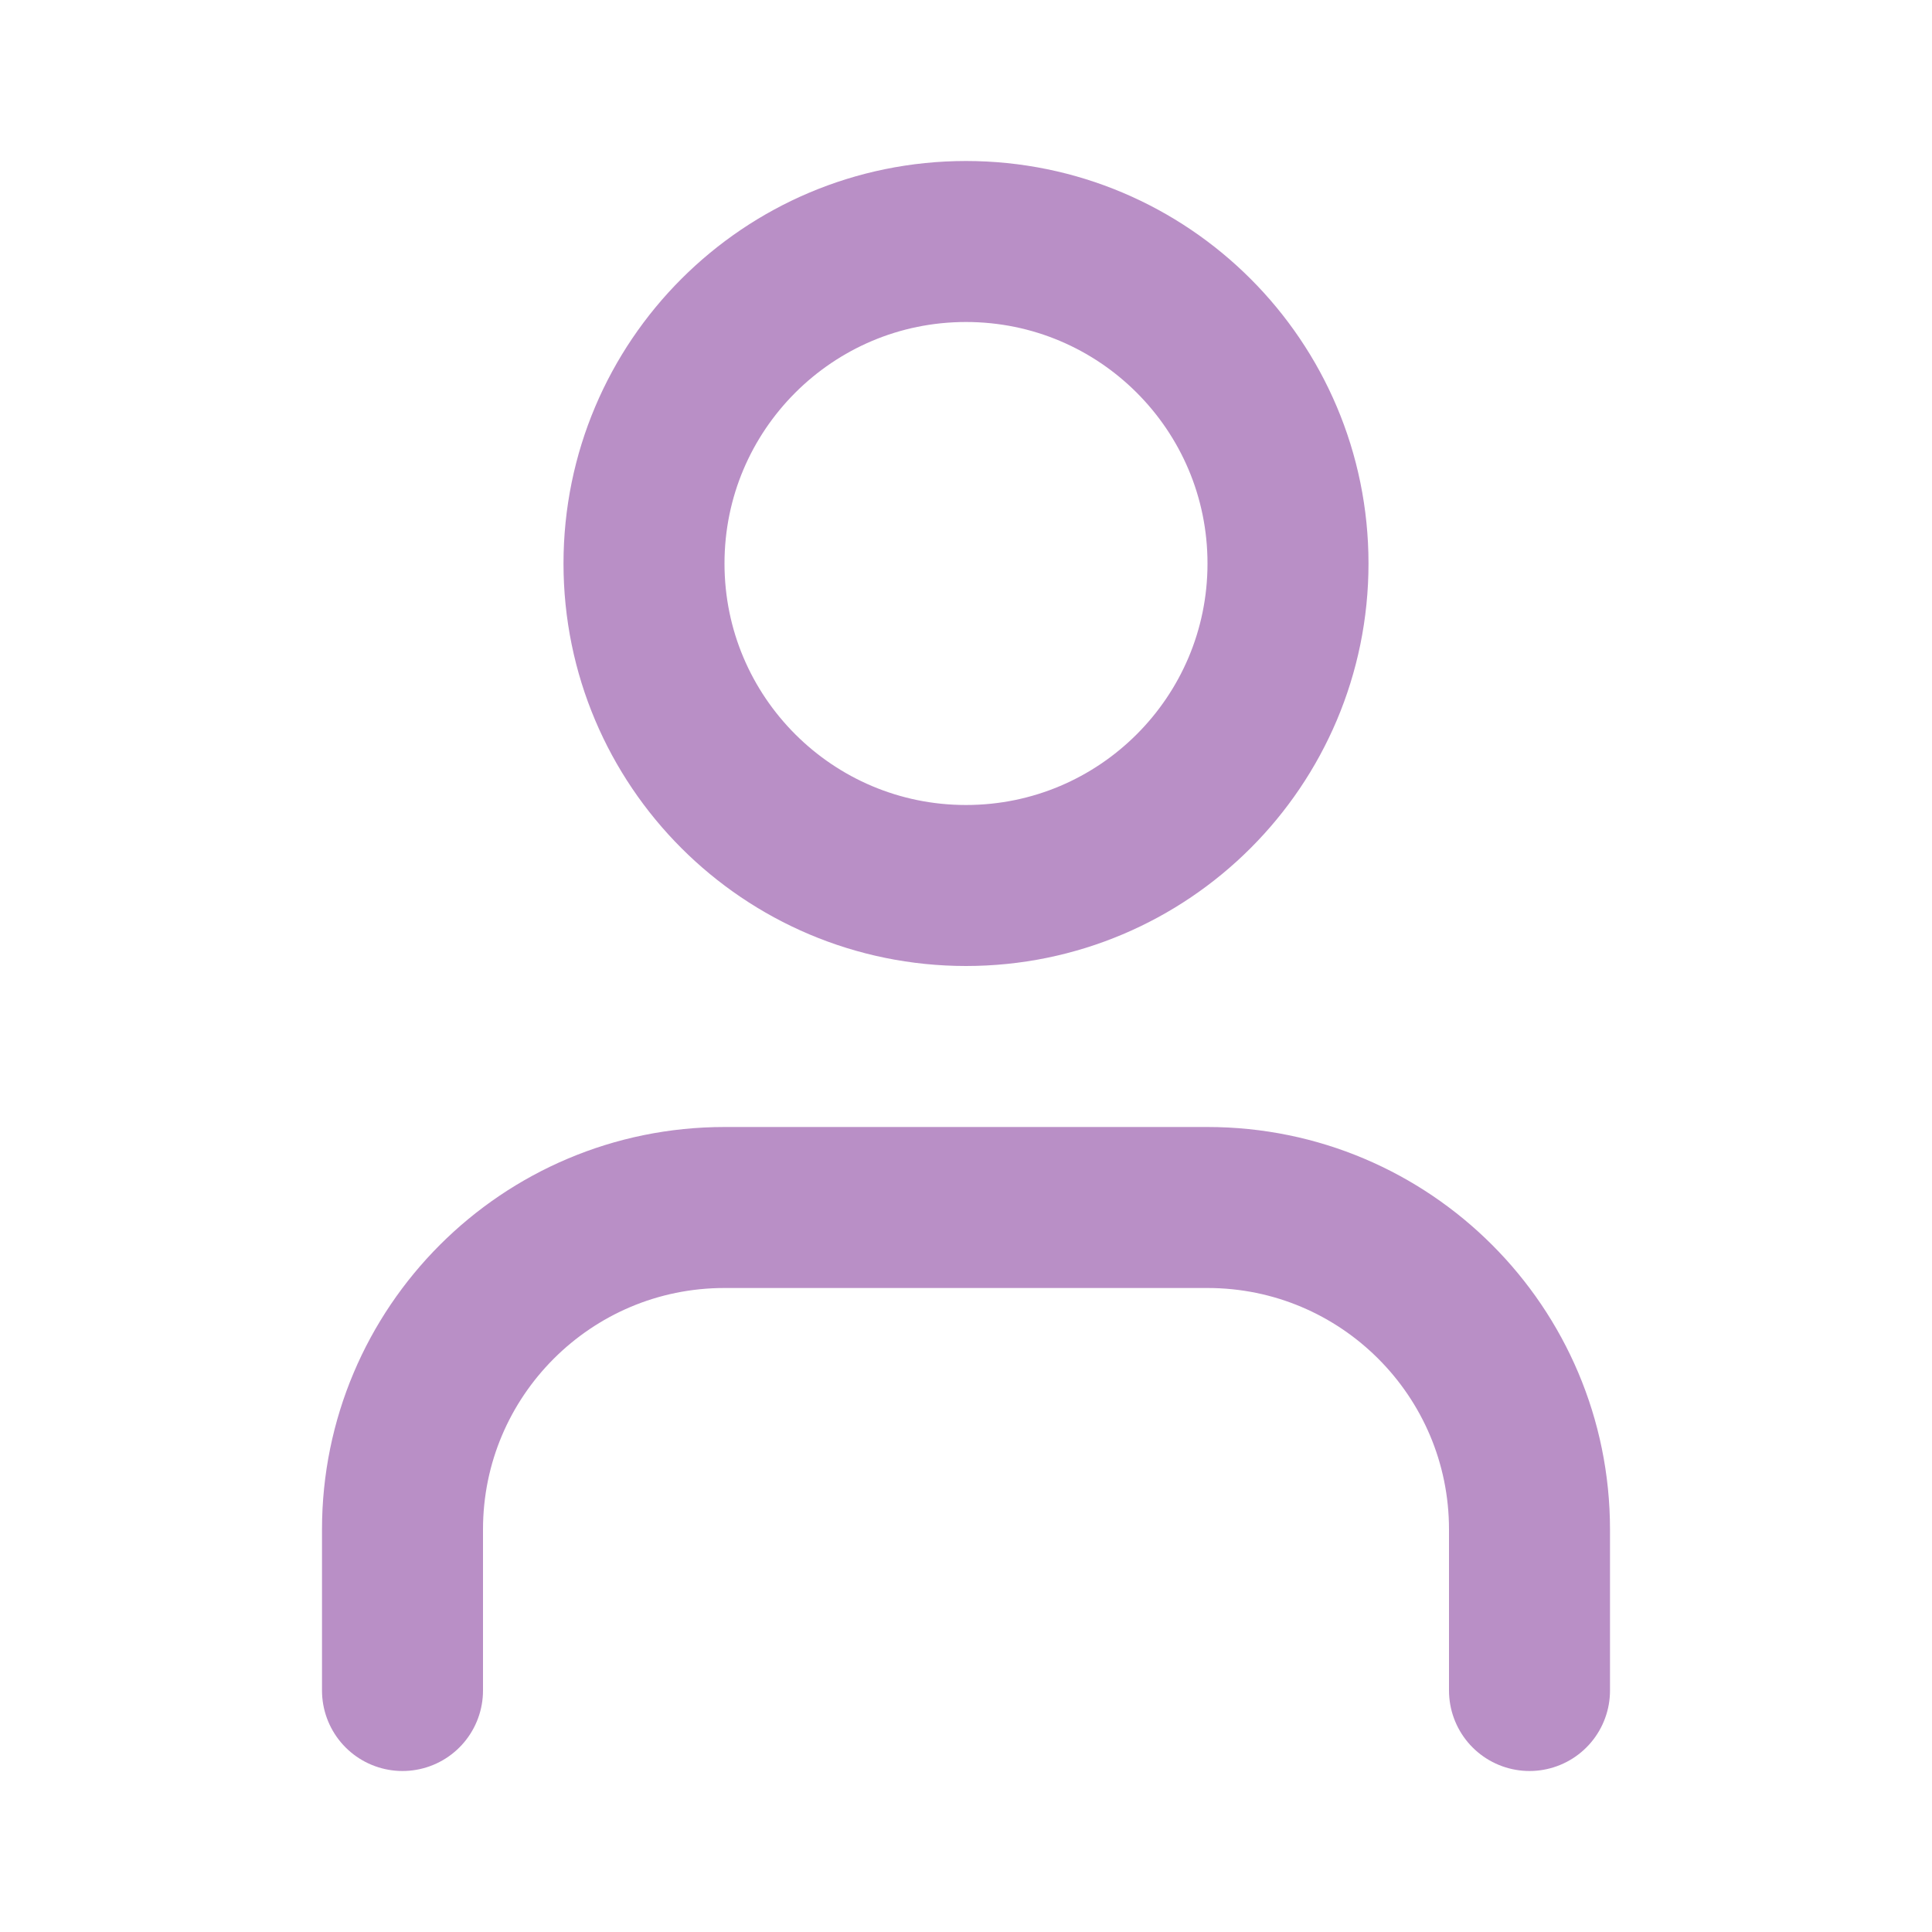
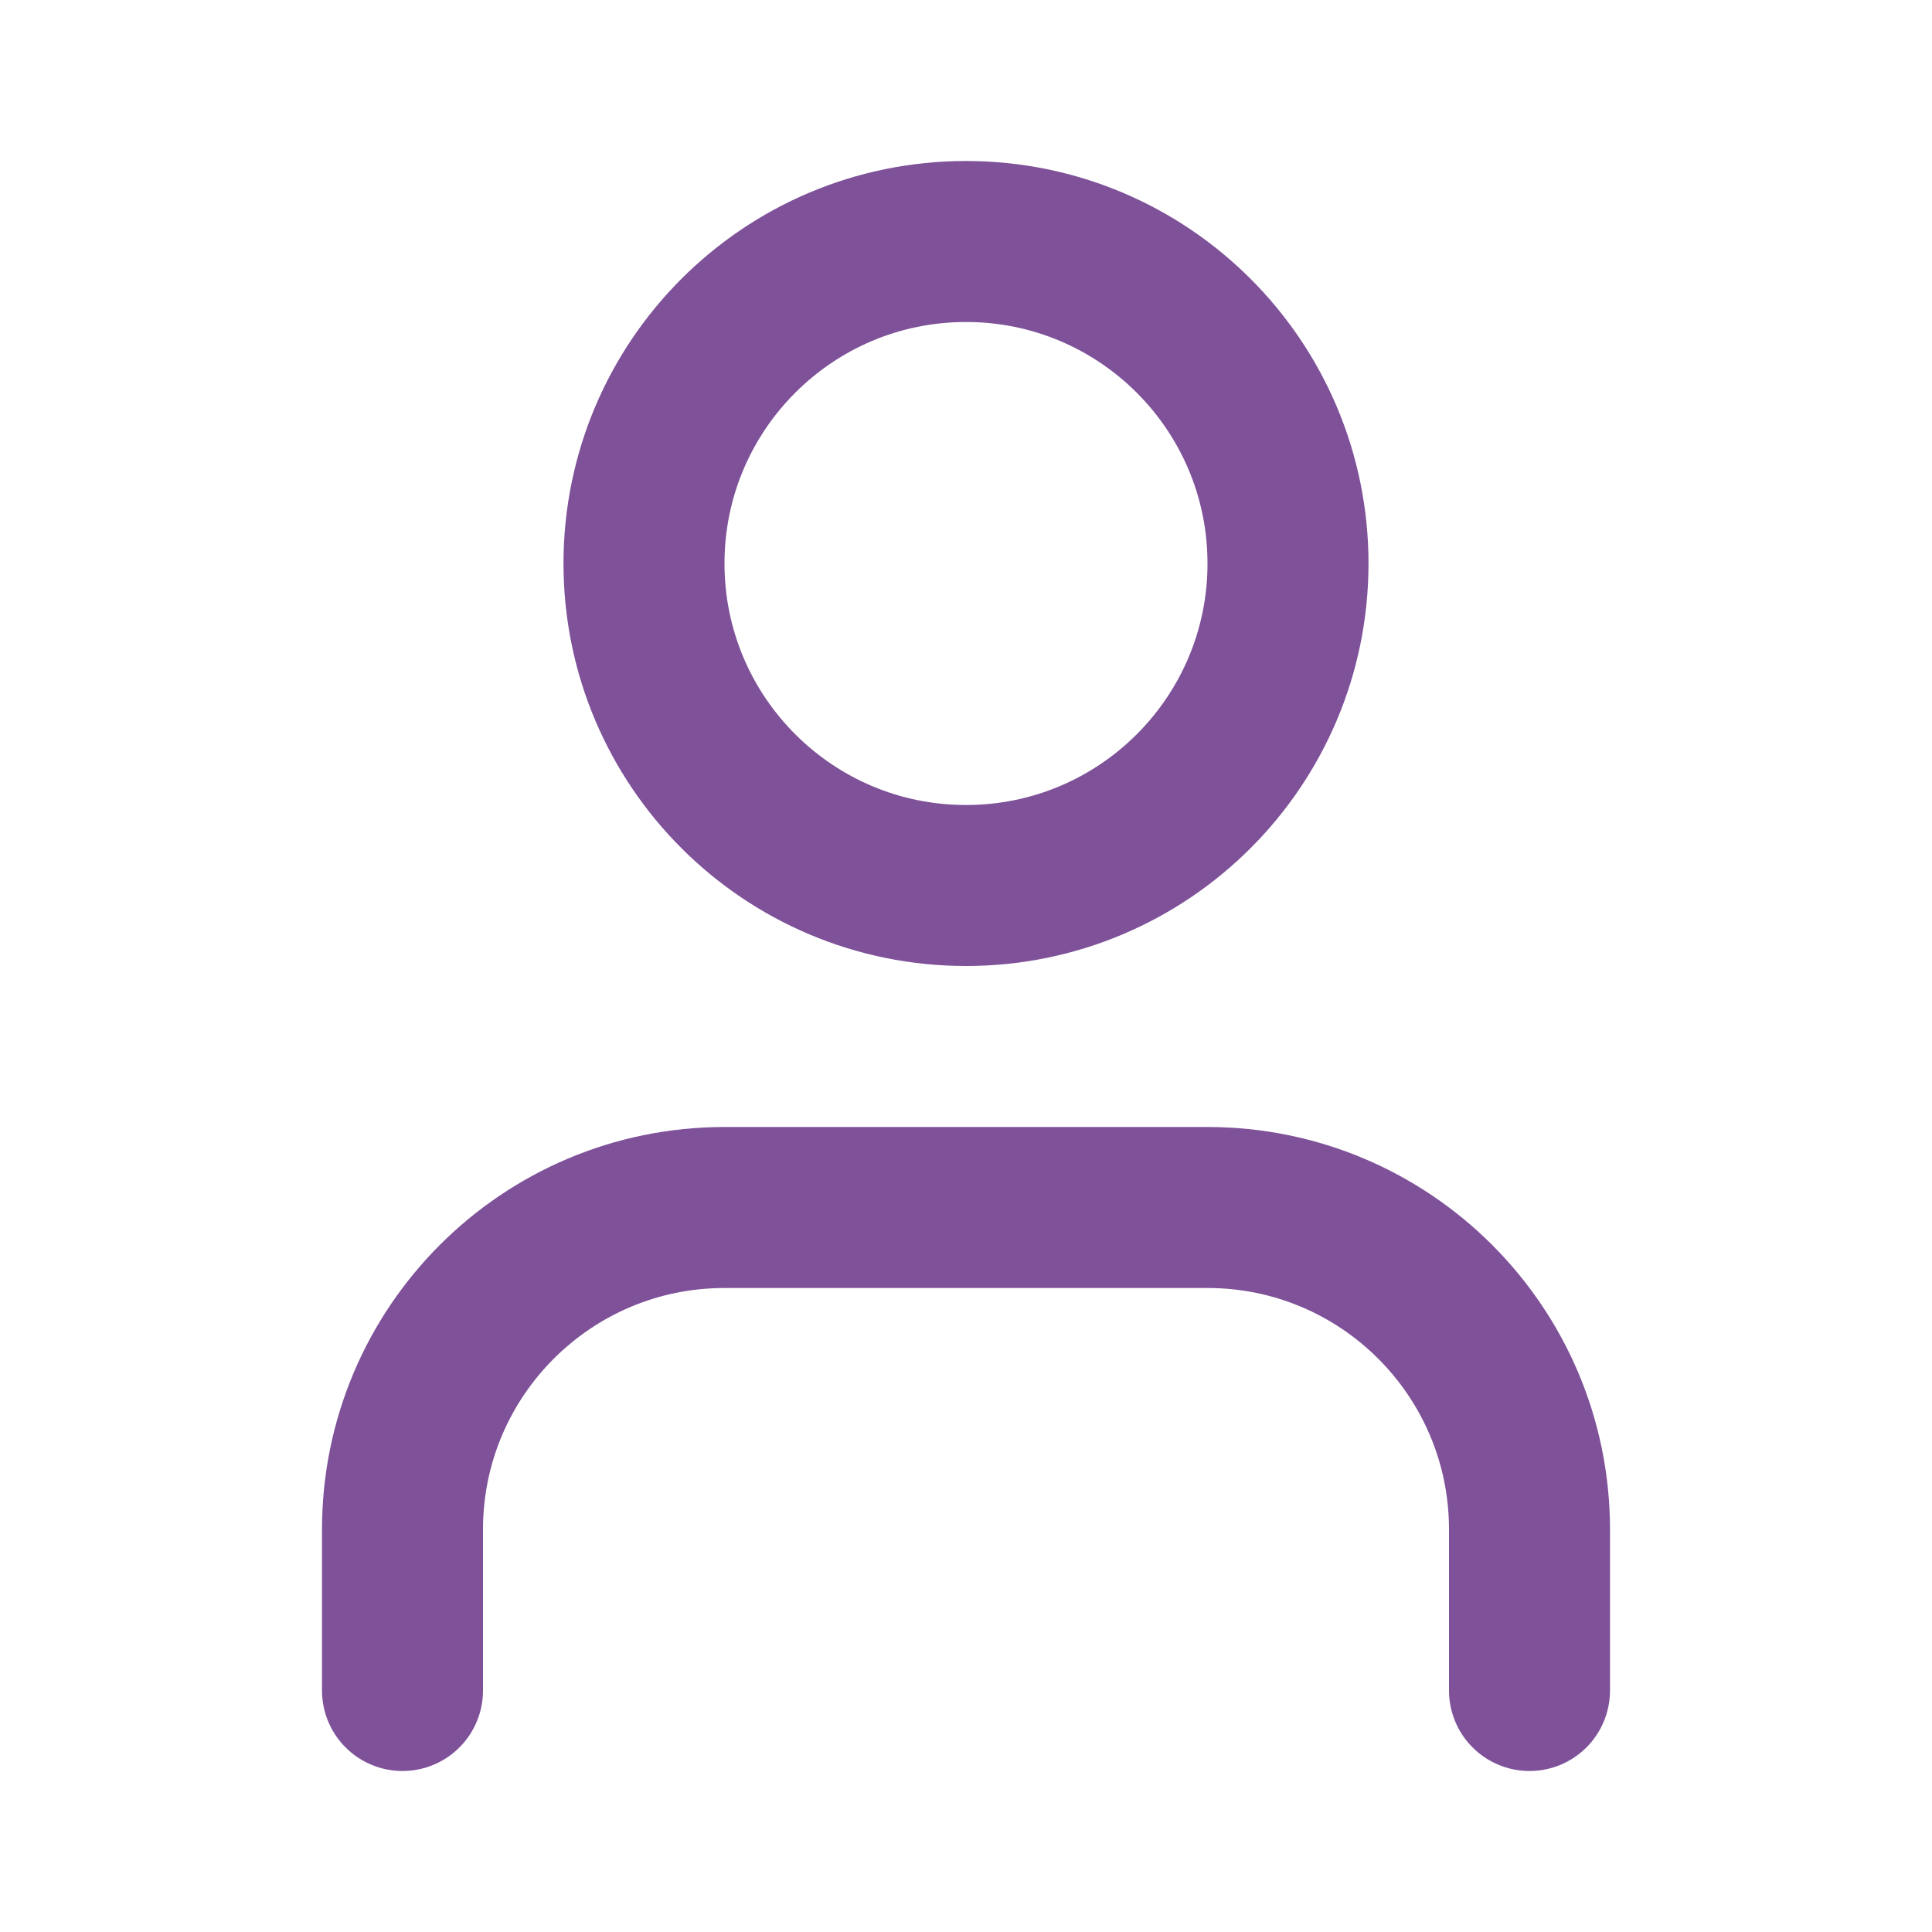
- <svg xmlns="http://www.w3.org/2000/svg" class="lucide lucide-user" width="24" height="24" viewBox="0 0 24 24" fill="none" stroke="#B98FC6" stroke-width="2" stroke-linecap="round" stroke-linejoin="round">
+ <svg xmlns="http://www.w3.org/2000/svg" class="lucide lucide-user" width="24" height="24" viewBox="0 0 24 24" fill="none" stroke="#7E5199" stroke-width="2" stroke-linecap="round" stroke-linejoin="round">
  <path d="M19 21v-2a4 4 0 0 0-4-4H9a4 4 0 0 0-4 4v2" />
  <circle cx="12" cy="7" r="4" />
</svg>
